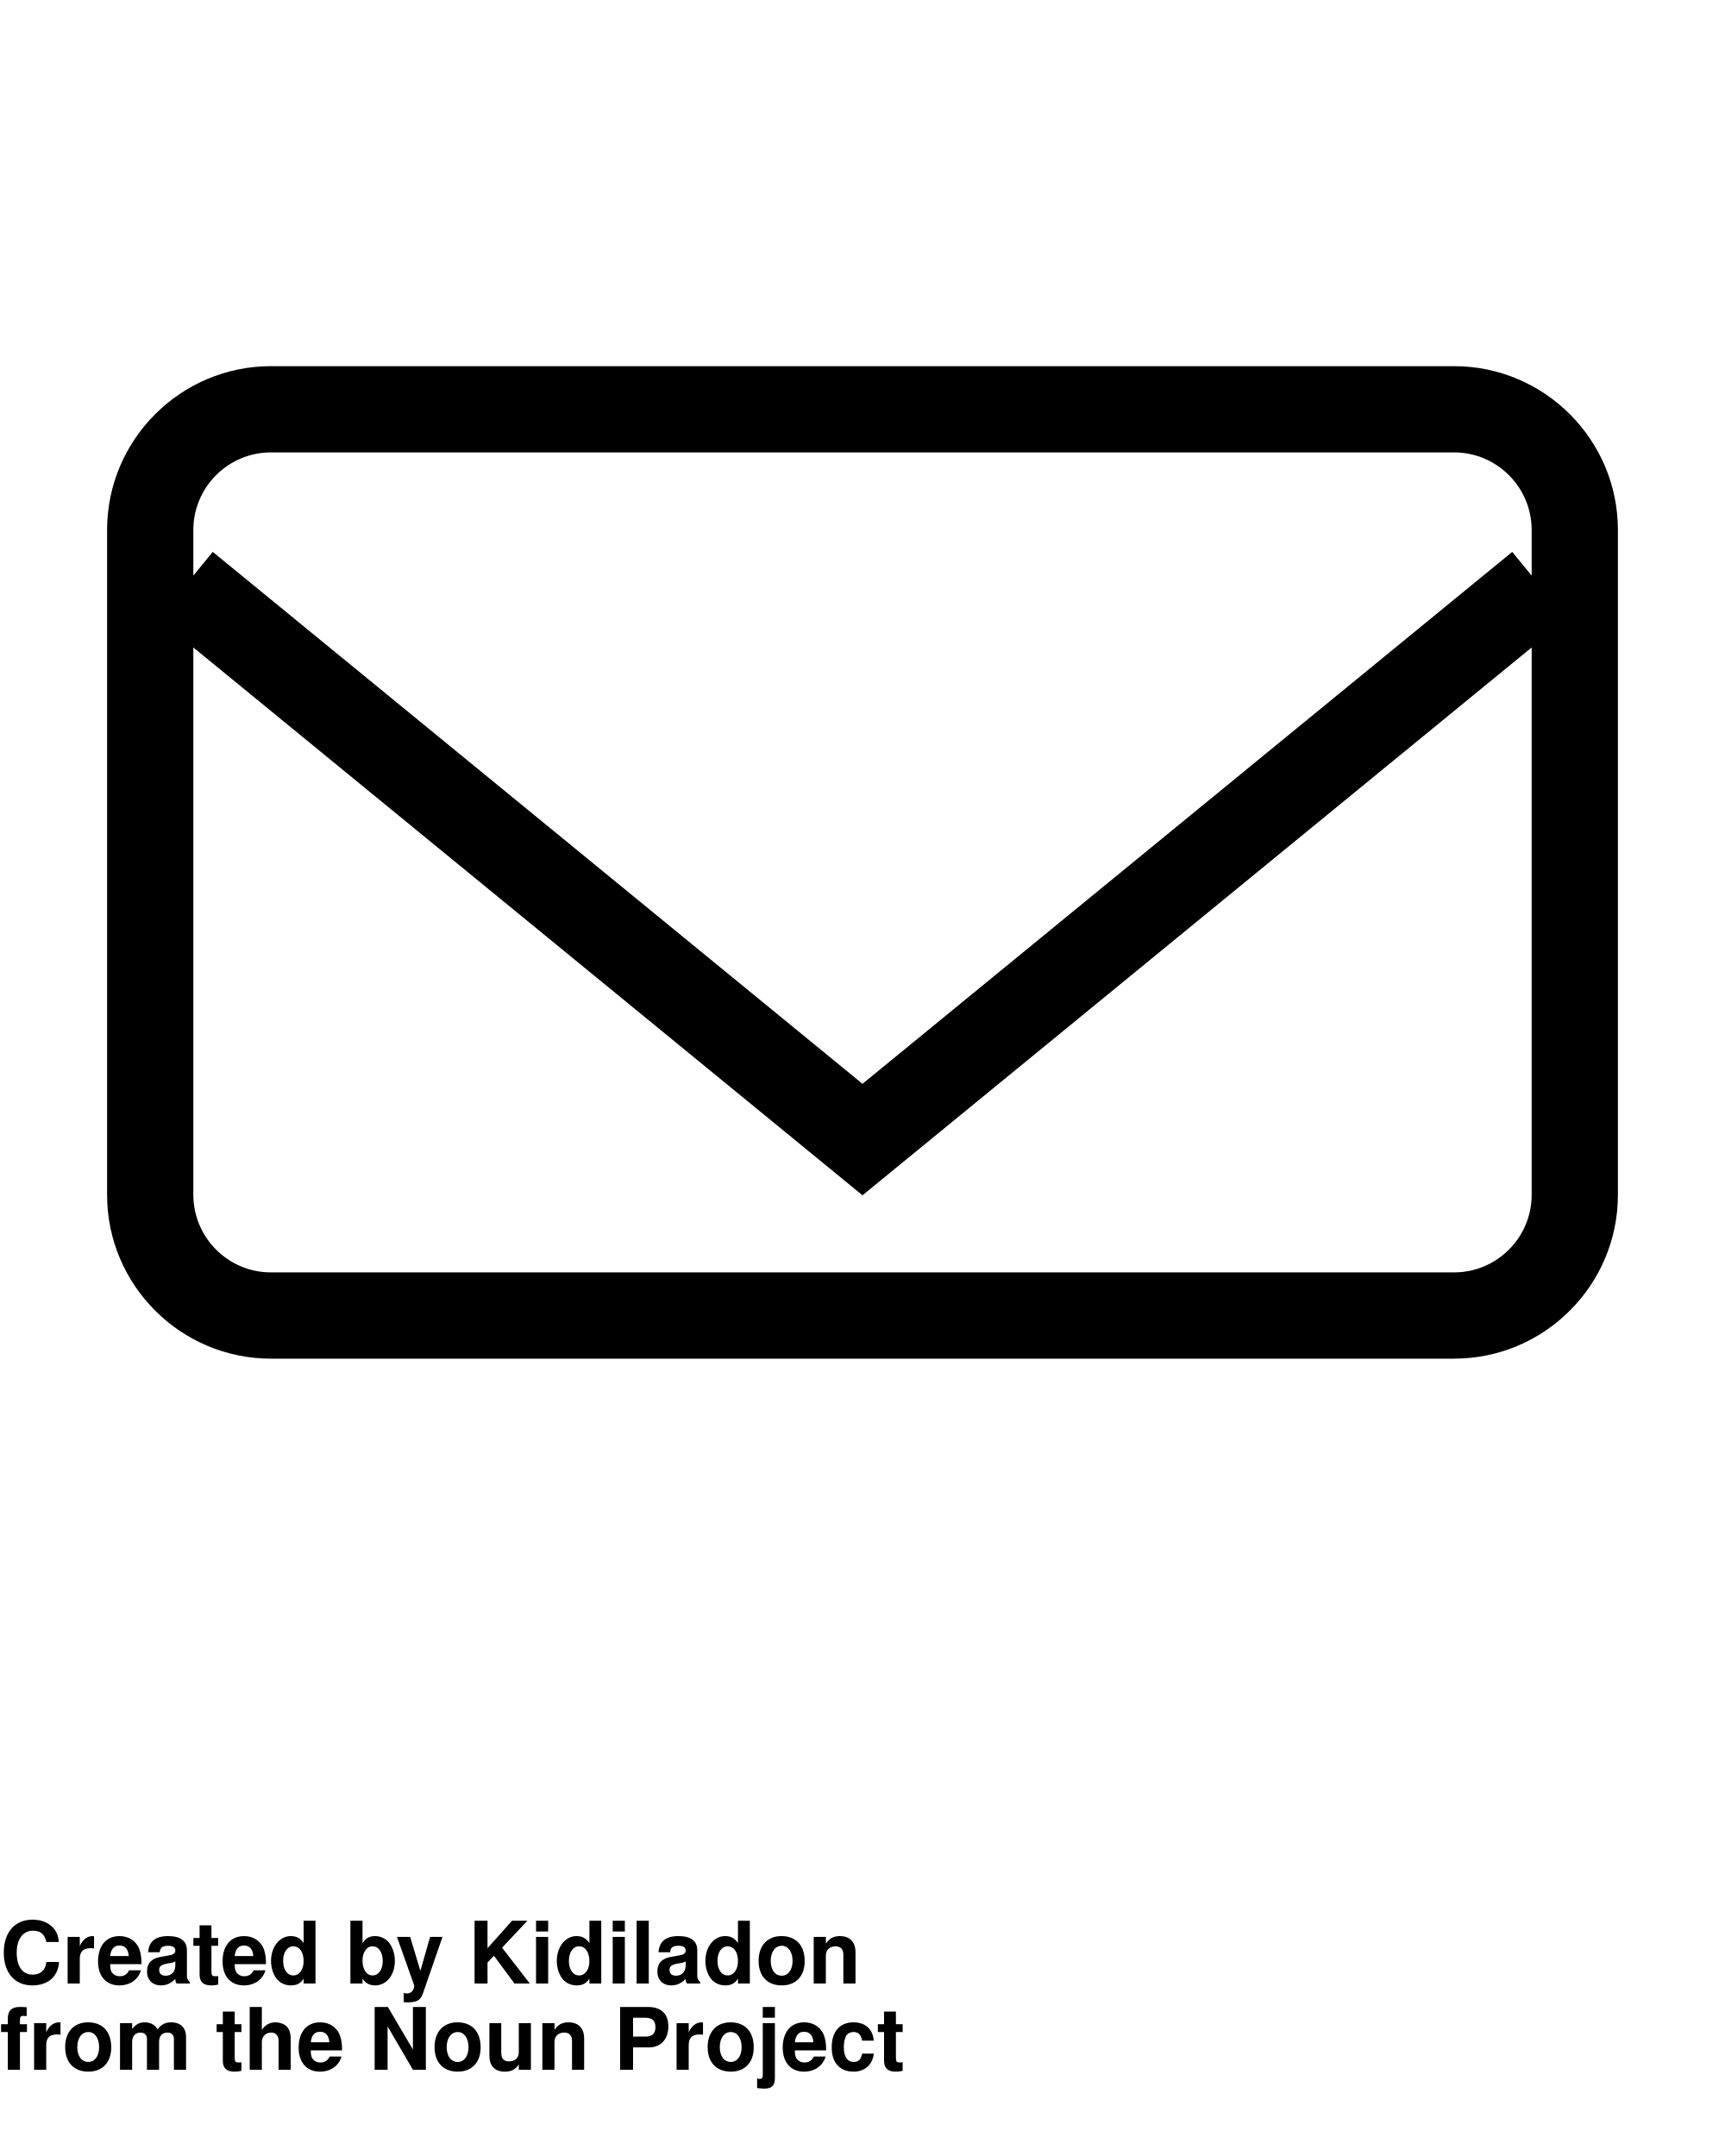
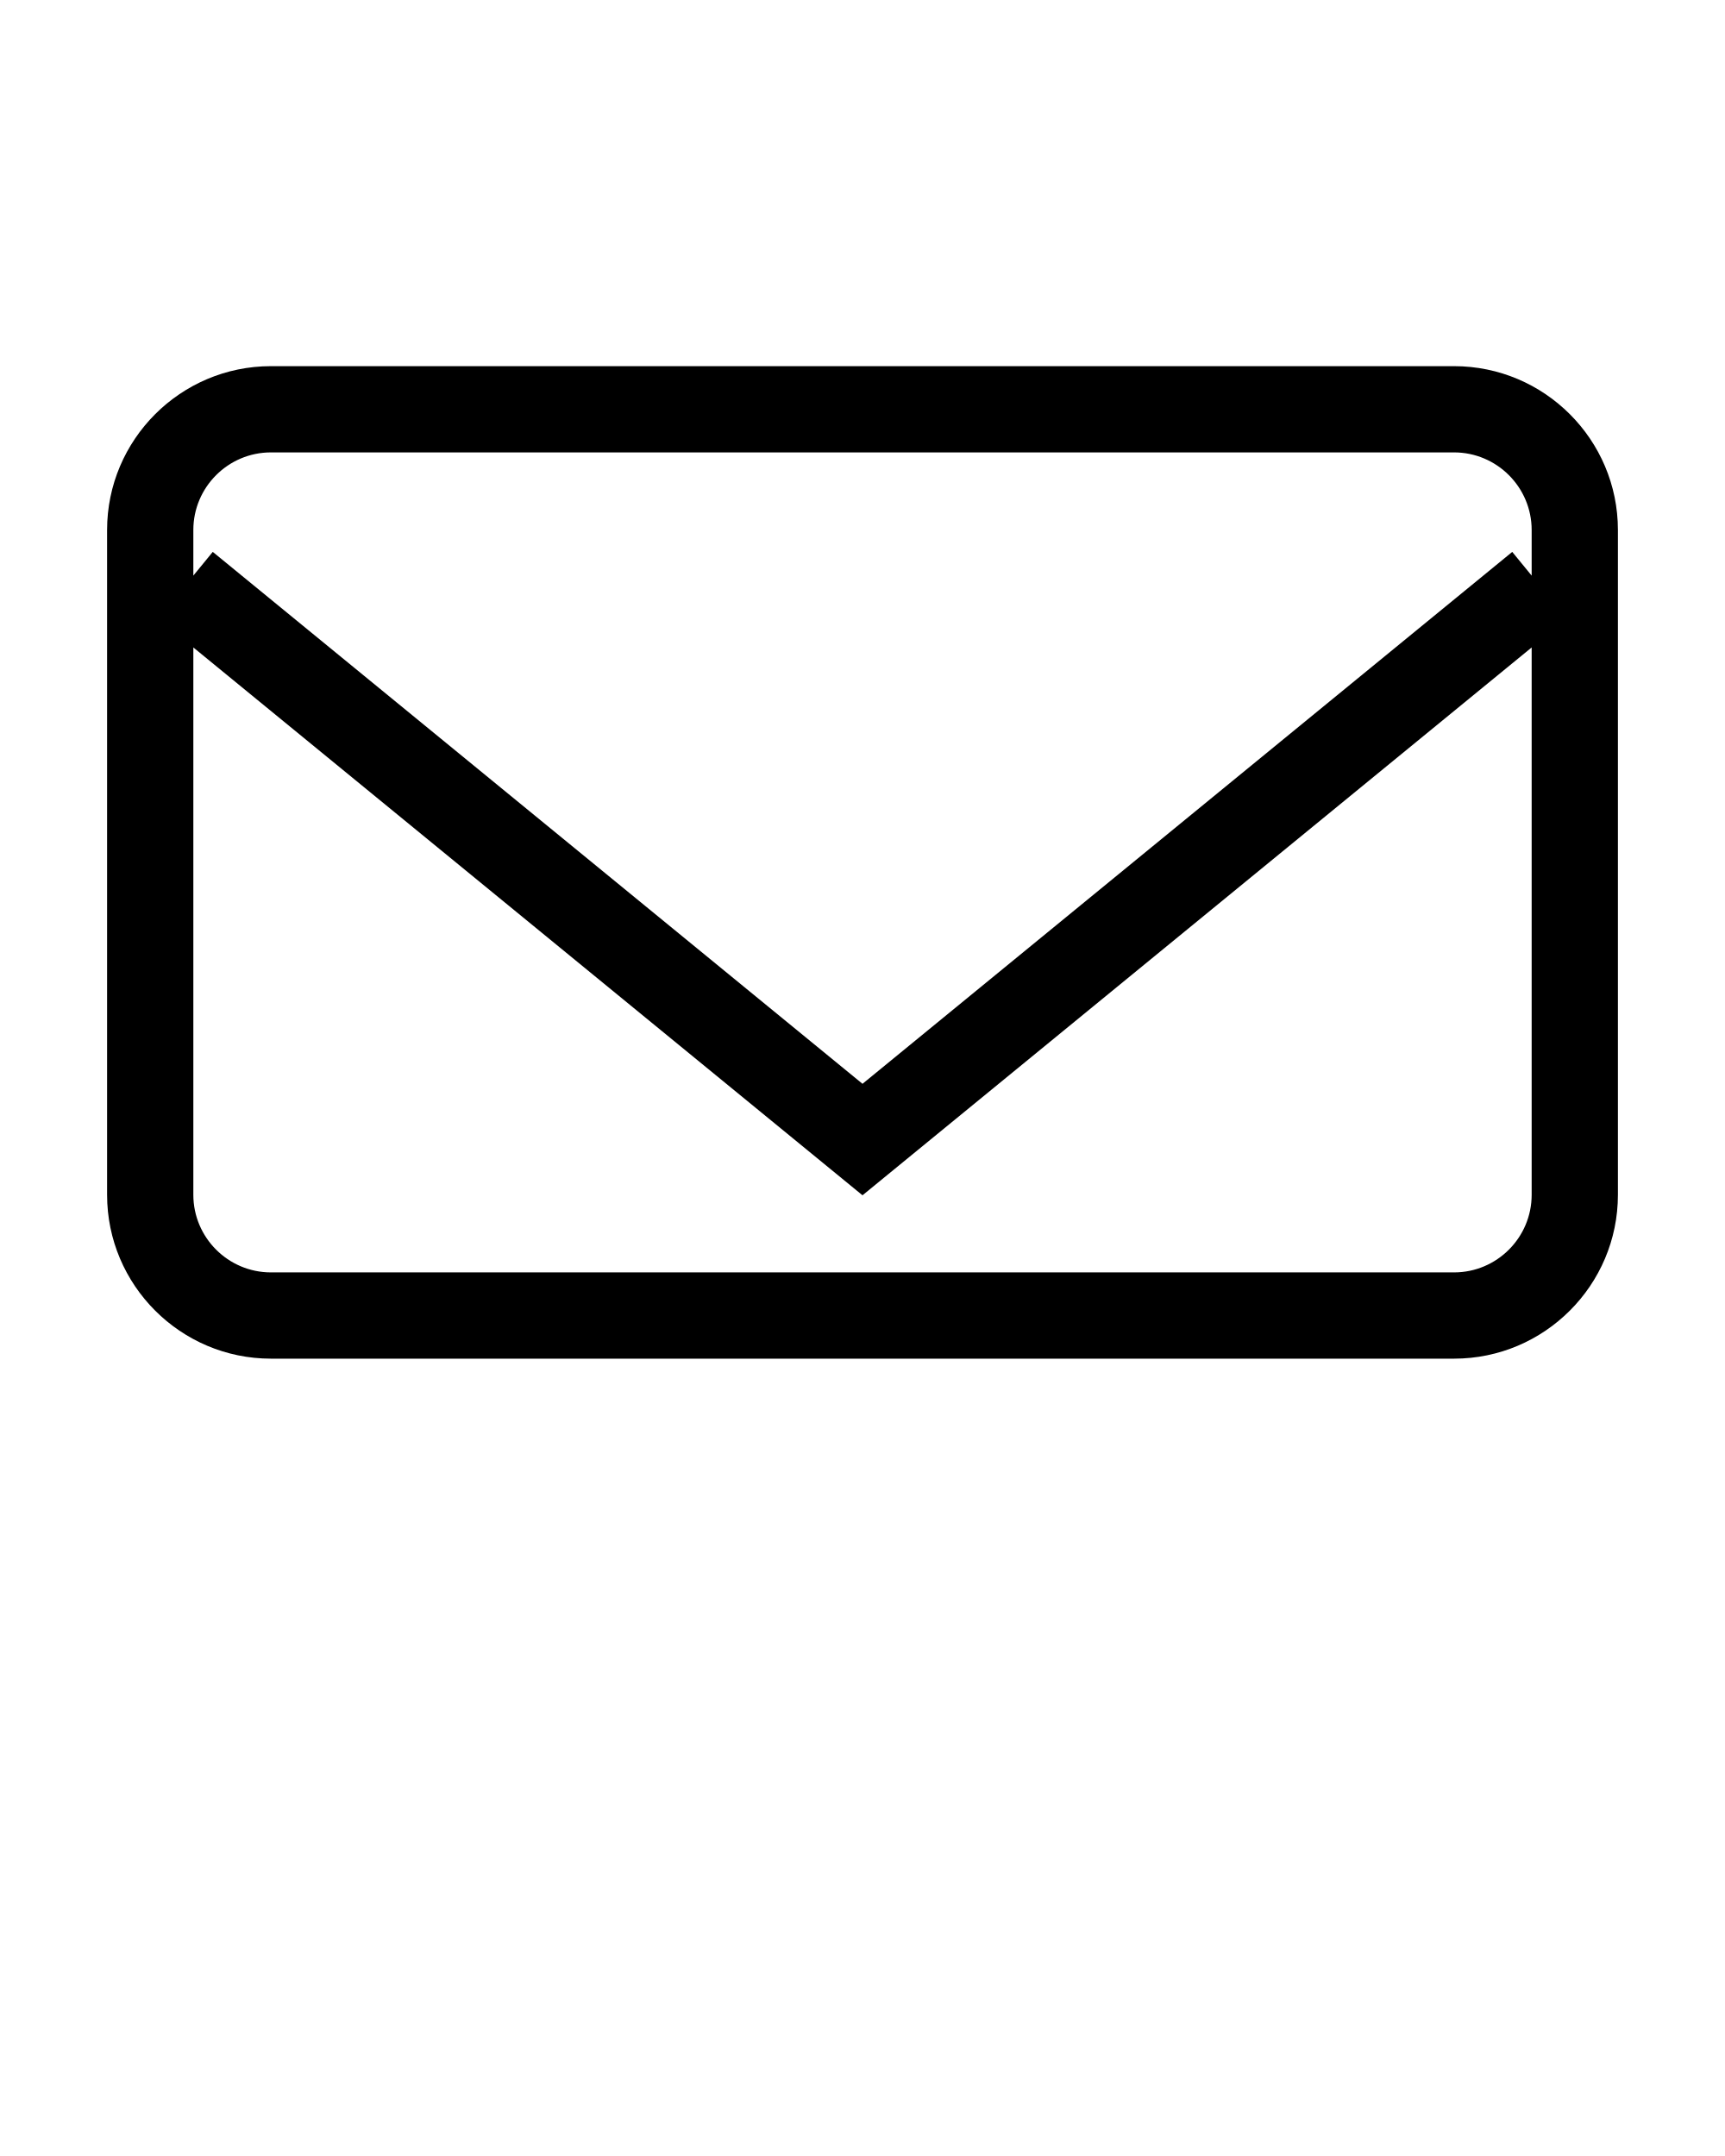
<svg xmlns="http://www.w3.org/2000/svg" version="1.1" x="0px" y="0px" viewBox="0 0 100 125" enable-background="new 0 0 100 100" xml:space="preserve">
  <path d="M84.292,21.229H15.708c-5.238,0-9.5,4.262-9.5,9.5v38.543c0,5.238,4.262,9.5,9.5,9.5h68.584c5.238,0,9.5-4.262,9.5-9.5  V30.729C93.792,25.49,89.53,21.229,84.292,21.229z M15.708,26.229h68.584c2.481,0,4.5,2.019,4.5,4.5v2.644l-1.126-1.375L50,62.837  l-37.666-30.84l-1.126,1.375v-2.644C11.208,28.247,13.227,26.229,15.708,26.229z M84.292,73.771H15.708c-2.481,0-4.5-2.019-4.5-4.5  V37.538L50,69.3l38.792-31.762v31.733C88.792,71.753,86.773,73.771,84.292,73.771z" />
-   <text x="0" y="115" fill="#000000" font-size="5px" font-weight="bold" font-family="'Helvetica Neue', Helvetica, Arial-Unicode, Arial, Sans-serif">Created by Kidiladon</text>
-   <text x="0" y="120" fill="#000000" font-size="5px" font-weight="bold" font-family="'Helvetica Neue', Helvetica, Arial-Unicode, Arial, Sans-serif">from the Noun Project</text>
</svg>
